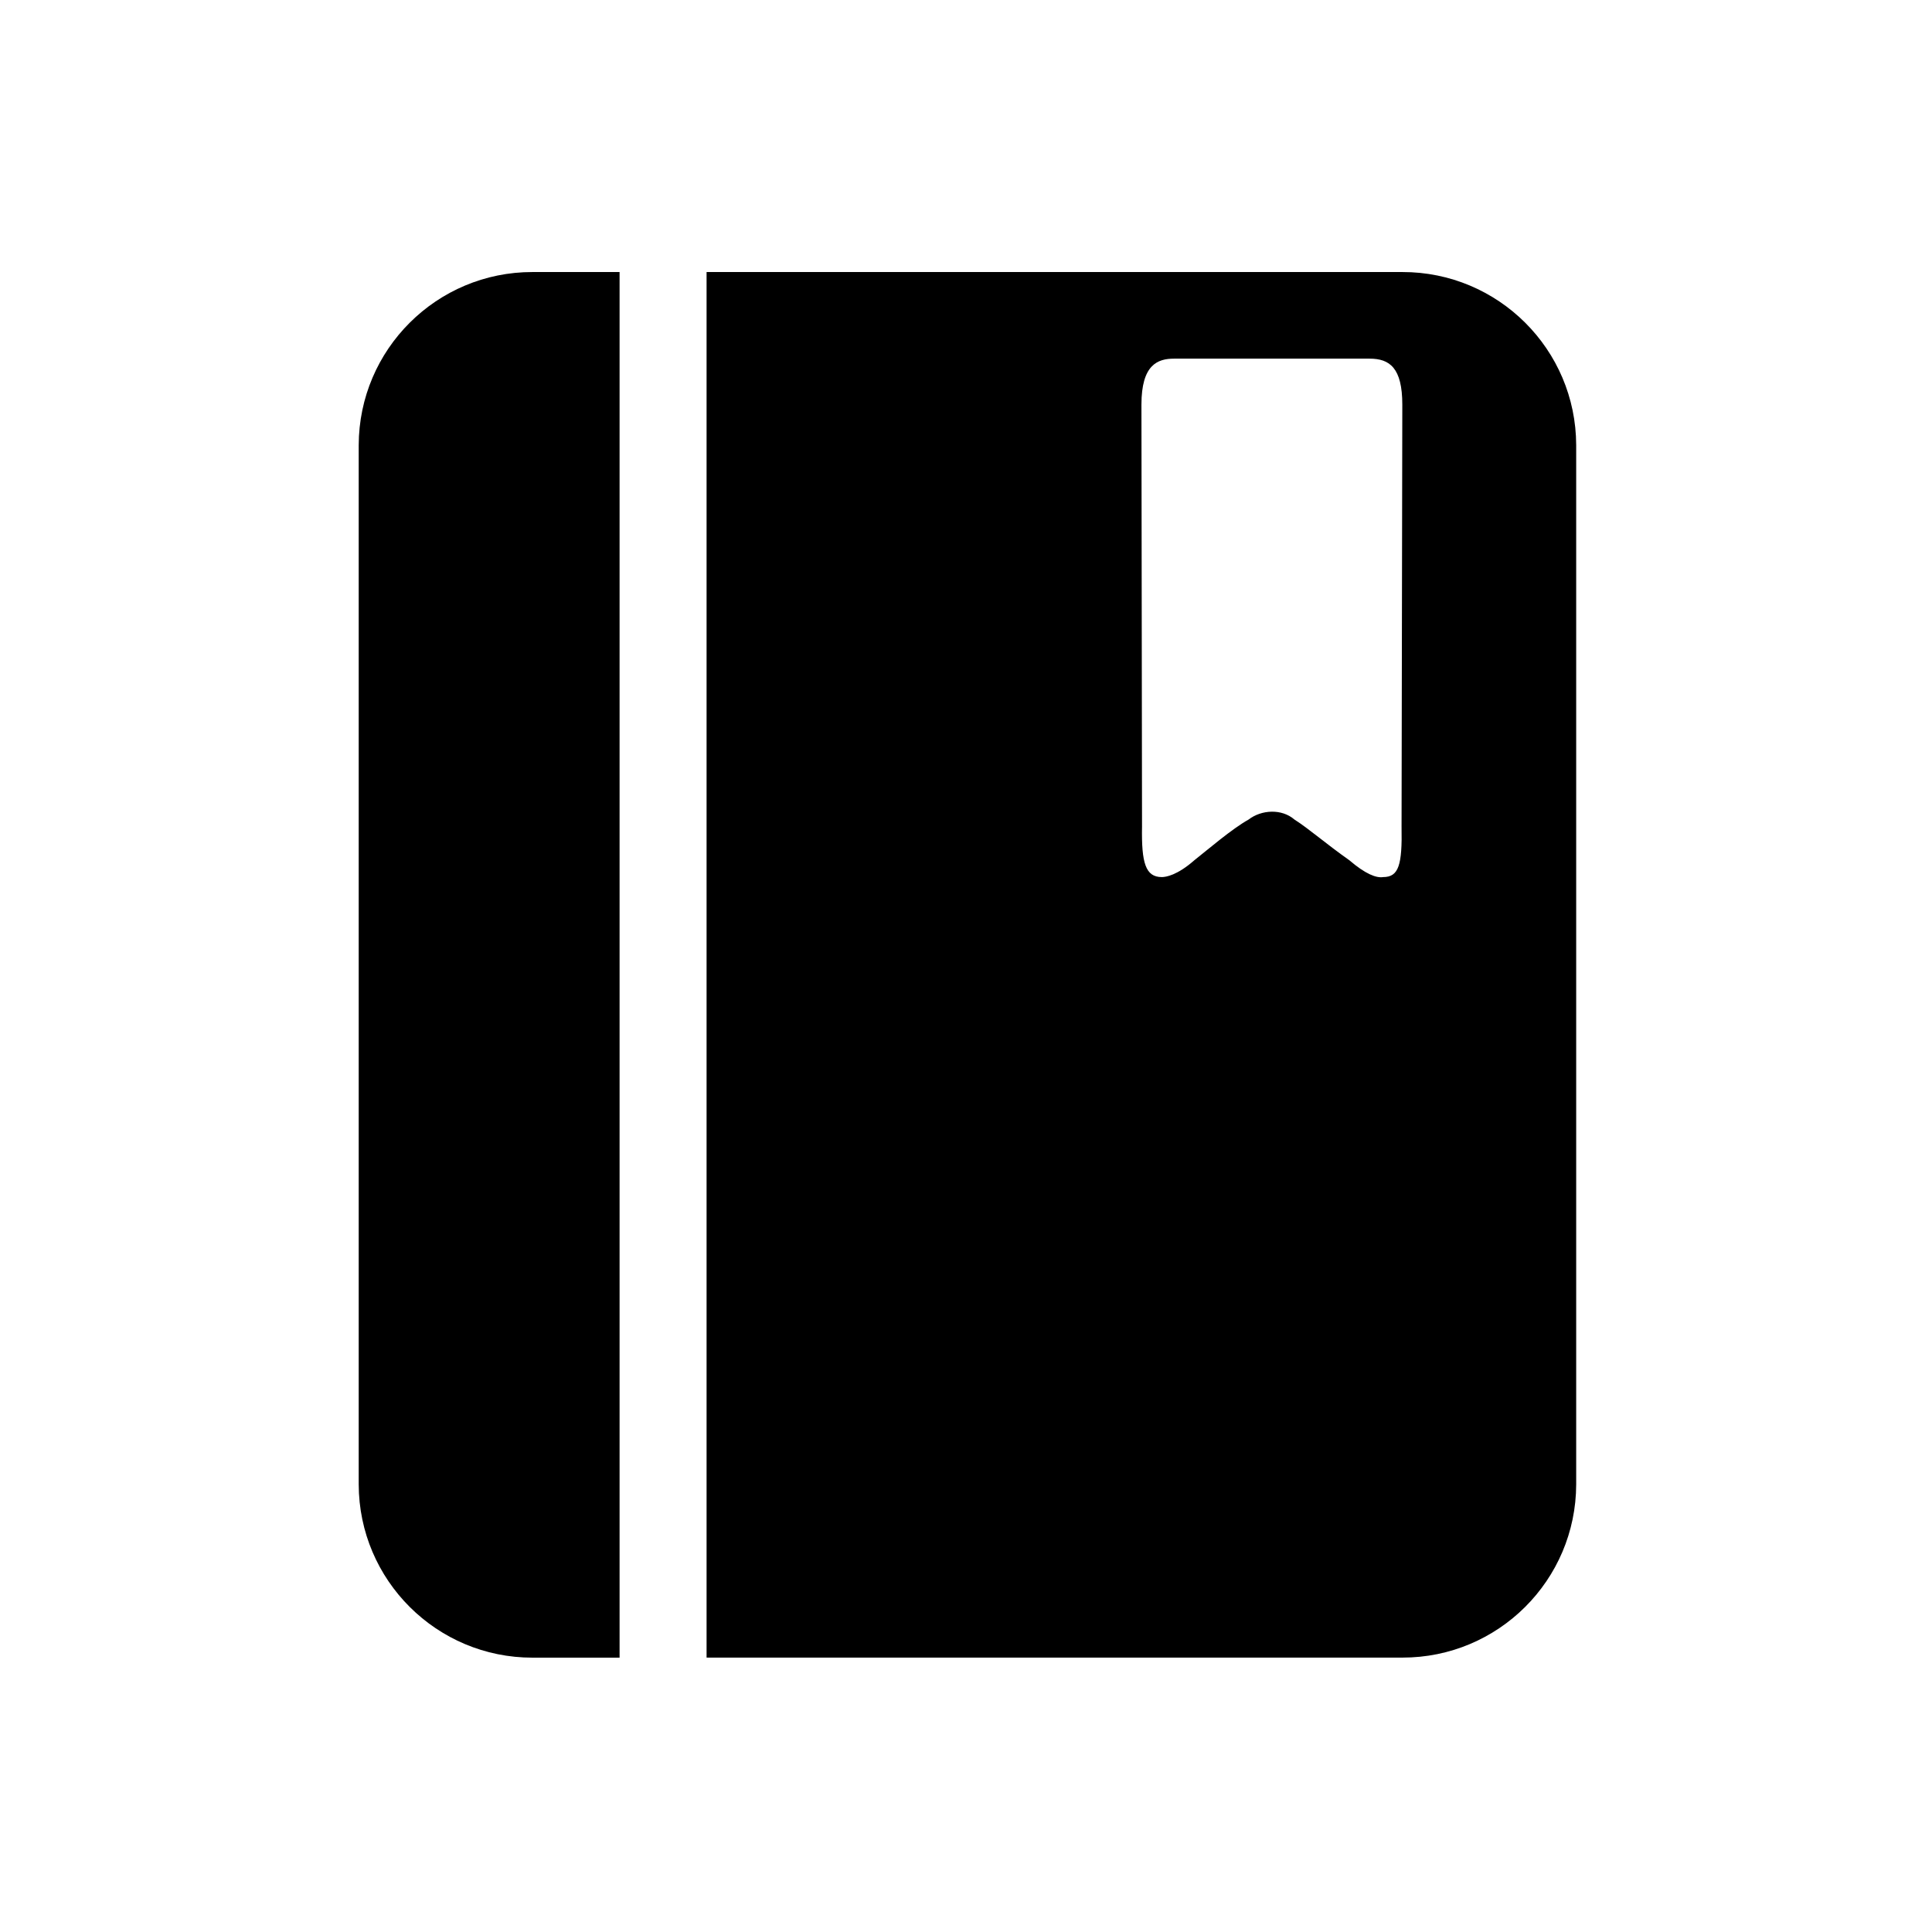
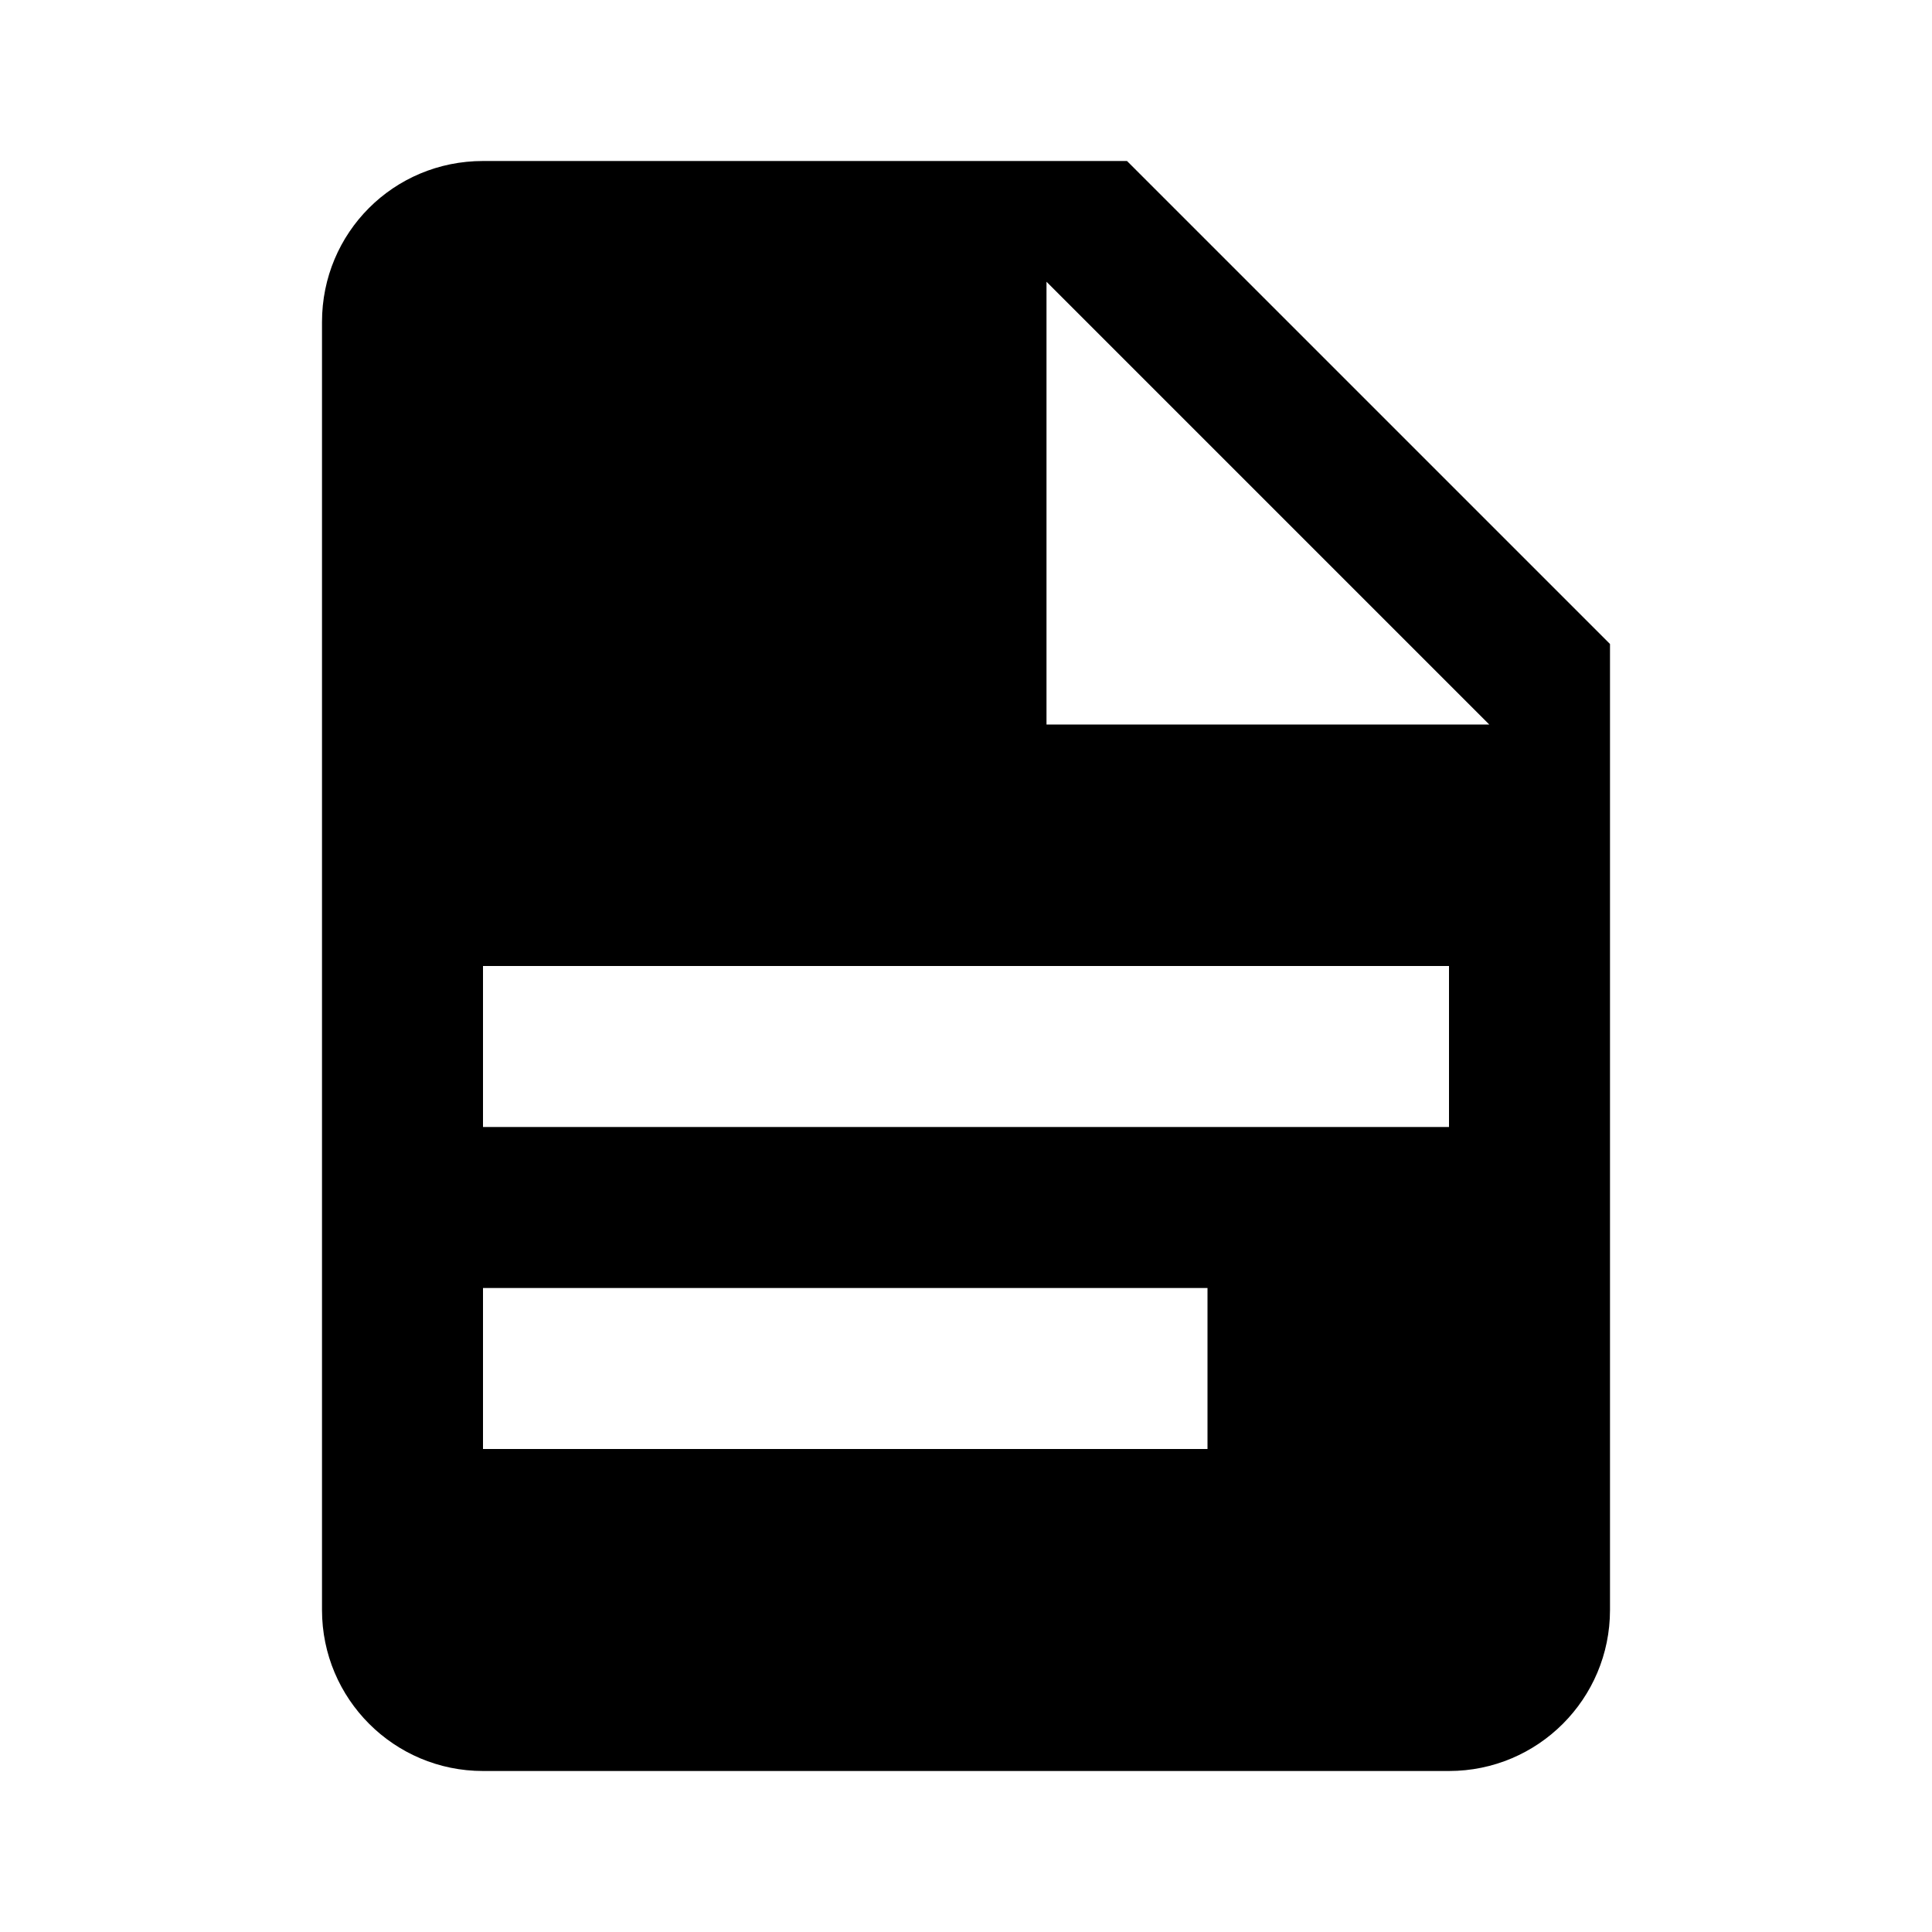
- <svg xmlns="http://www.w3.org/2000/svg" t="1510826638494" class="icon" style="" viewBox="0 0 1024 1024" version="1.1" p-id="1669" width="64" height="64">
+ <svg xmlns="http://www.w3.org/2000/svg" t="1517304186474" class="icon" style="" viewBox="0 0 1024 1024" version="1.1" p-id="5672" width="64" height="64">
  <defs>
    <style type="text/css" />
  </defs>
-   <path d="M743.253 144.185H374.5v734.379H743.253a92.018 92.018 0 0 0 92.16-91.819V235.975a91.989 91.989 0 0 0-92.16-91.79z m-0.398 293.888c0.398 20.48-1.508 26.795-9.756 26.795-3.612 0.597-9.415-1.621-17.863-8.875-12.658-8.932-21.504-16.754-29.156-21.618-6.798-5.888-17.55-5.205-24.292 0-8.875 4.949-21.532 15.872-28.814 21.618-8.988 7.908-15.019 8.875-17.18 8.875-8.619 0-10.837-7.424-10.496-26.795l-0.313-223.602c0-21.163 8.562-24.377 17.266-24.377h103.708c10.553 0 17.294 4.836 17.294 24.377l-0.398 223.602zM190.123 235.975V786.773a92.046 92.046 0 0 0 92.188 91.819h46.08V144.185h-46.08a92.018 92.018 0 0 0-92.188 91.79z" fill="" p-id="1670" />
+   <path d="M554.667 384h234.667L554.667 149.333V384M256 85.333h341.333l256 256v512a85.333 85.333 0 0 1-85.333 85.333H256a85.333 85.333 0 0 1-85.333-85.333V170.667c0-47.36 37.973-85.333 85.333-85.333m384 682.667v-85.333H256v85.333h384m128-170.667v-85.333H256v85.333h512z" fill="" p-id="5673" />
</svg>
